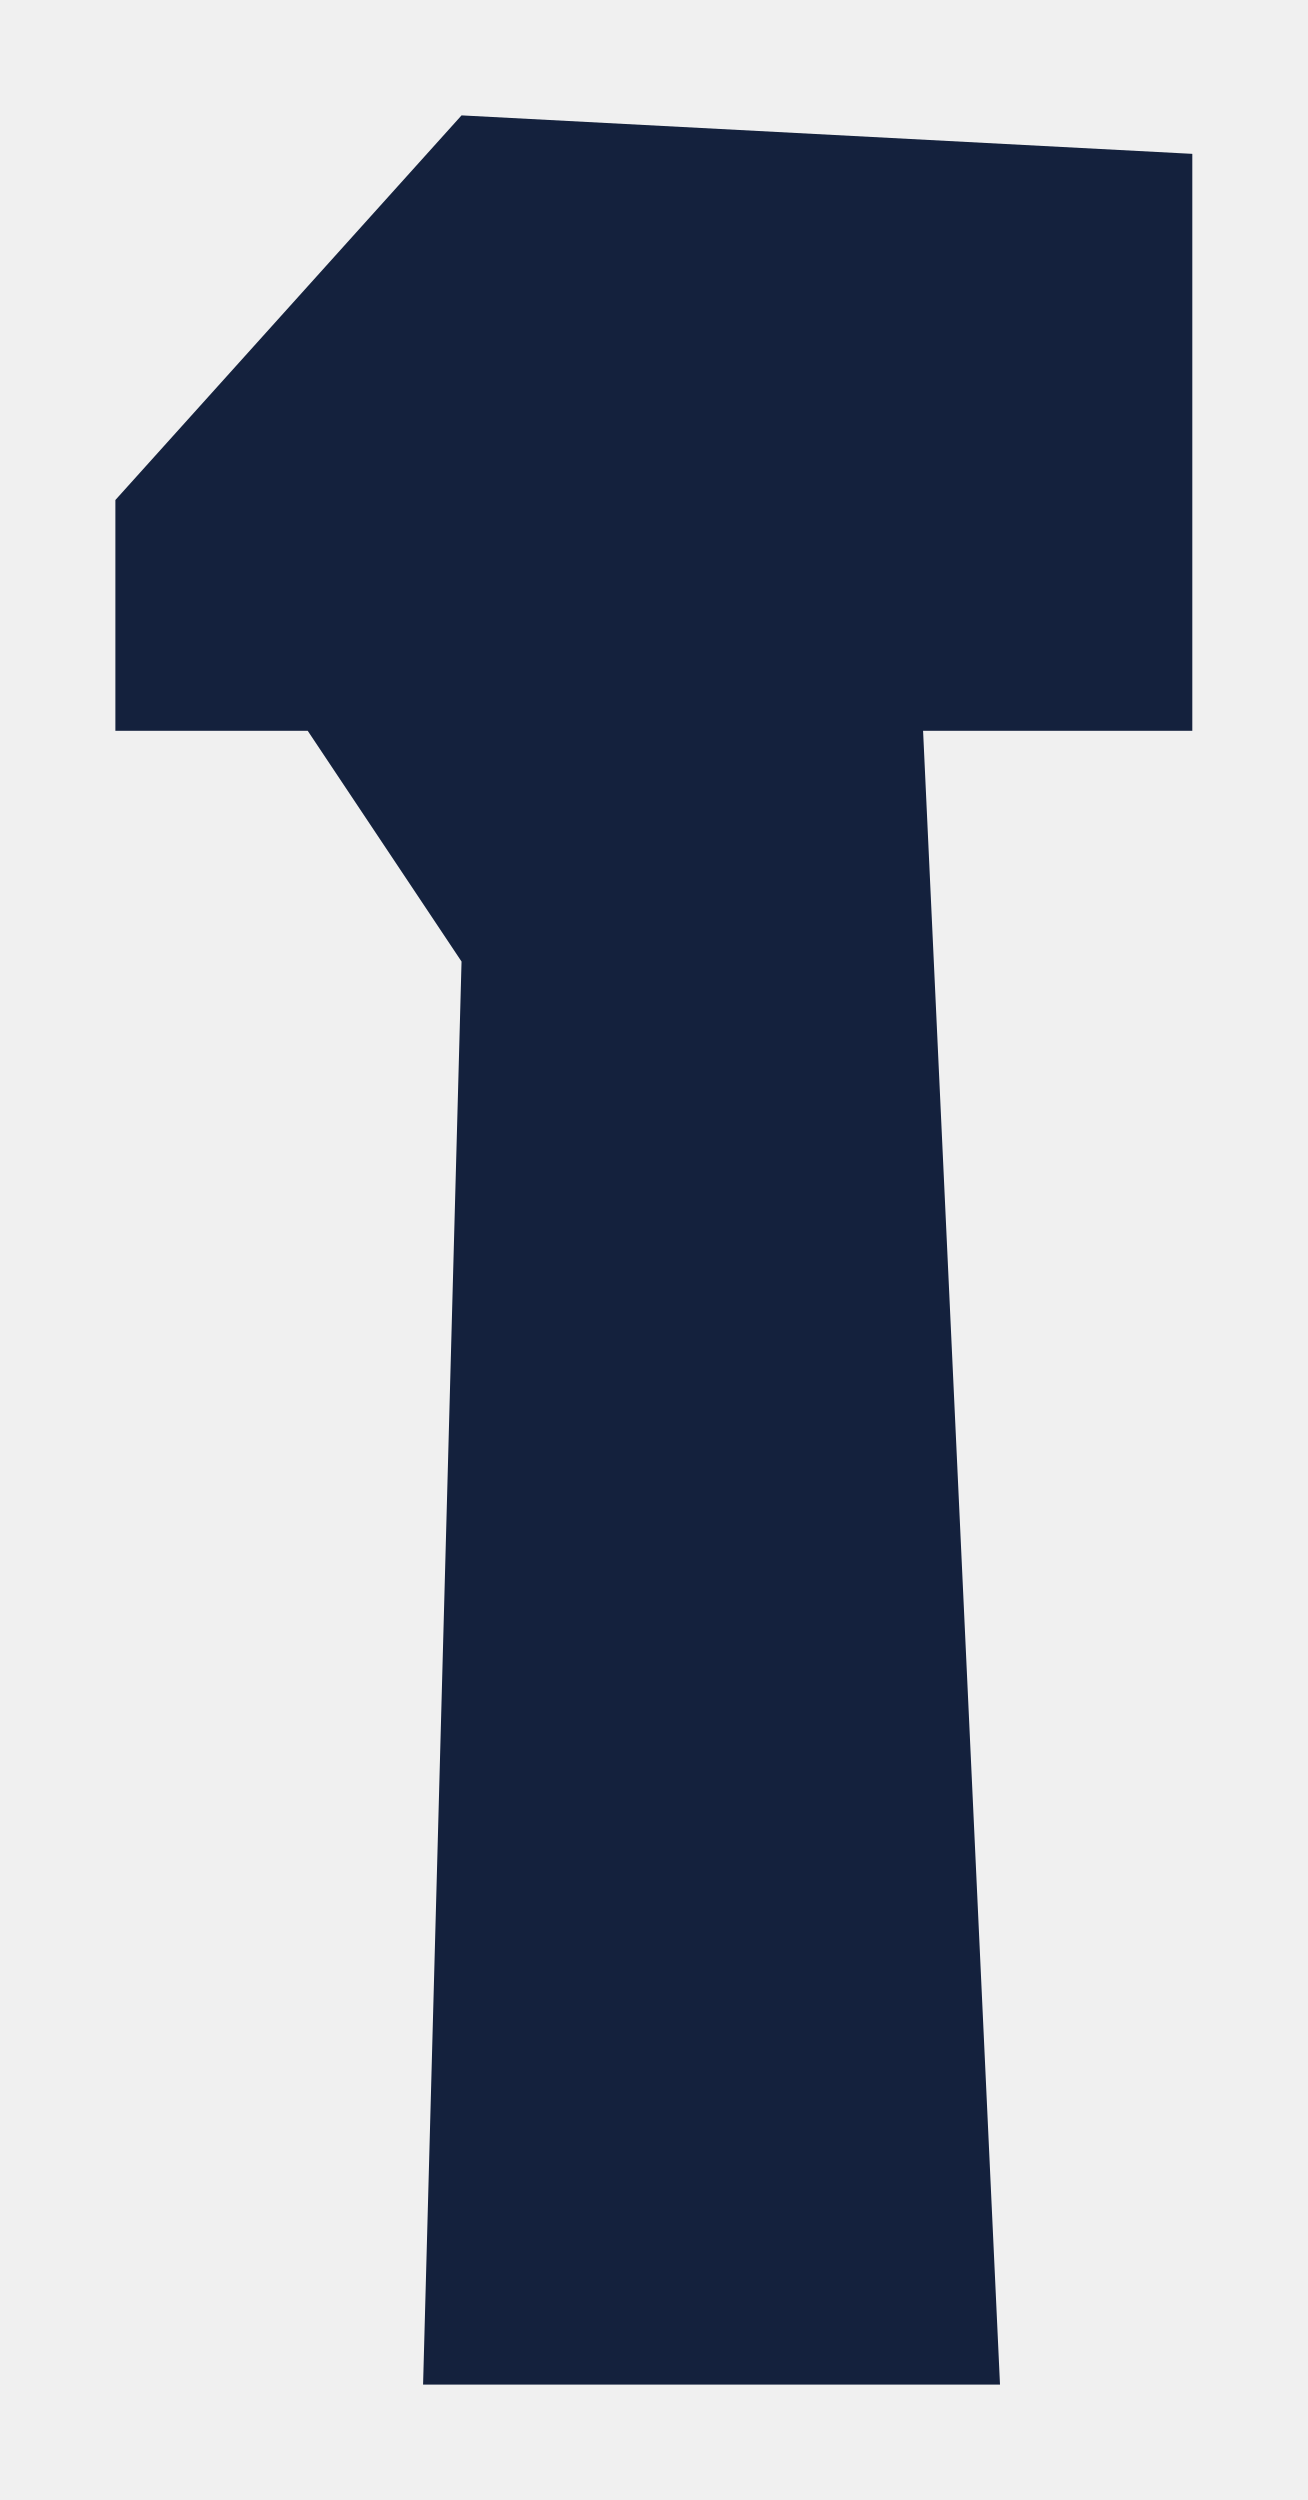
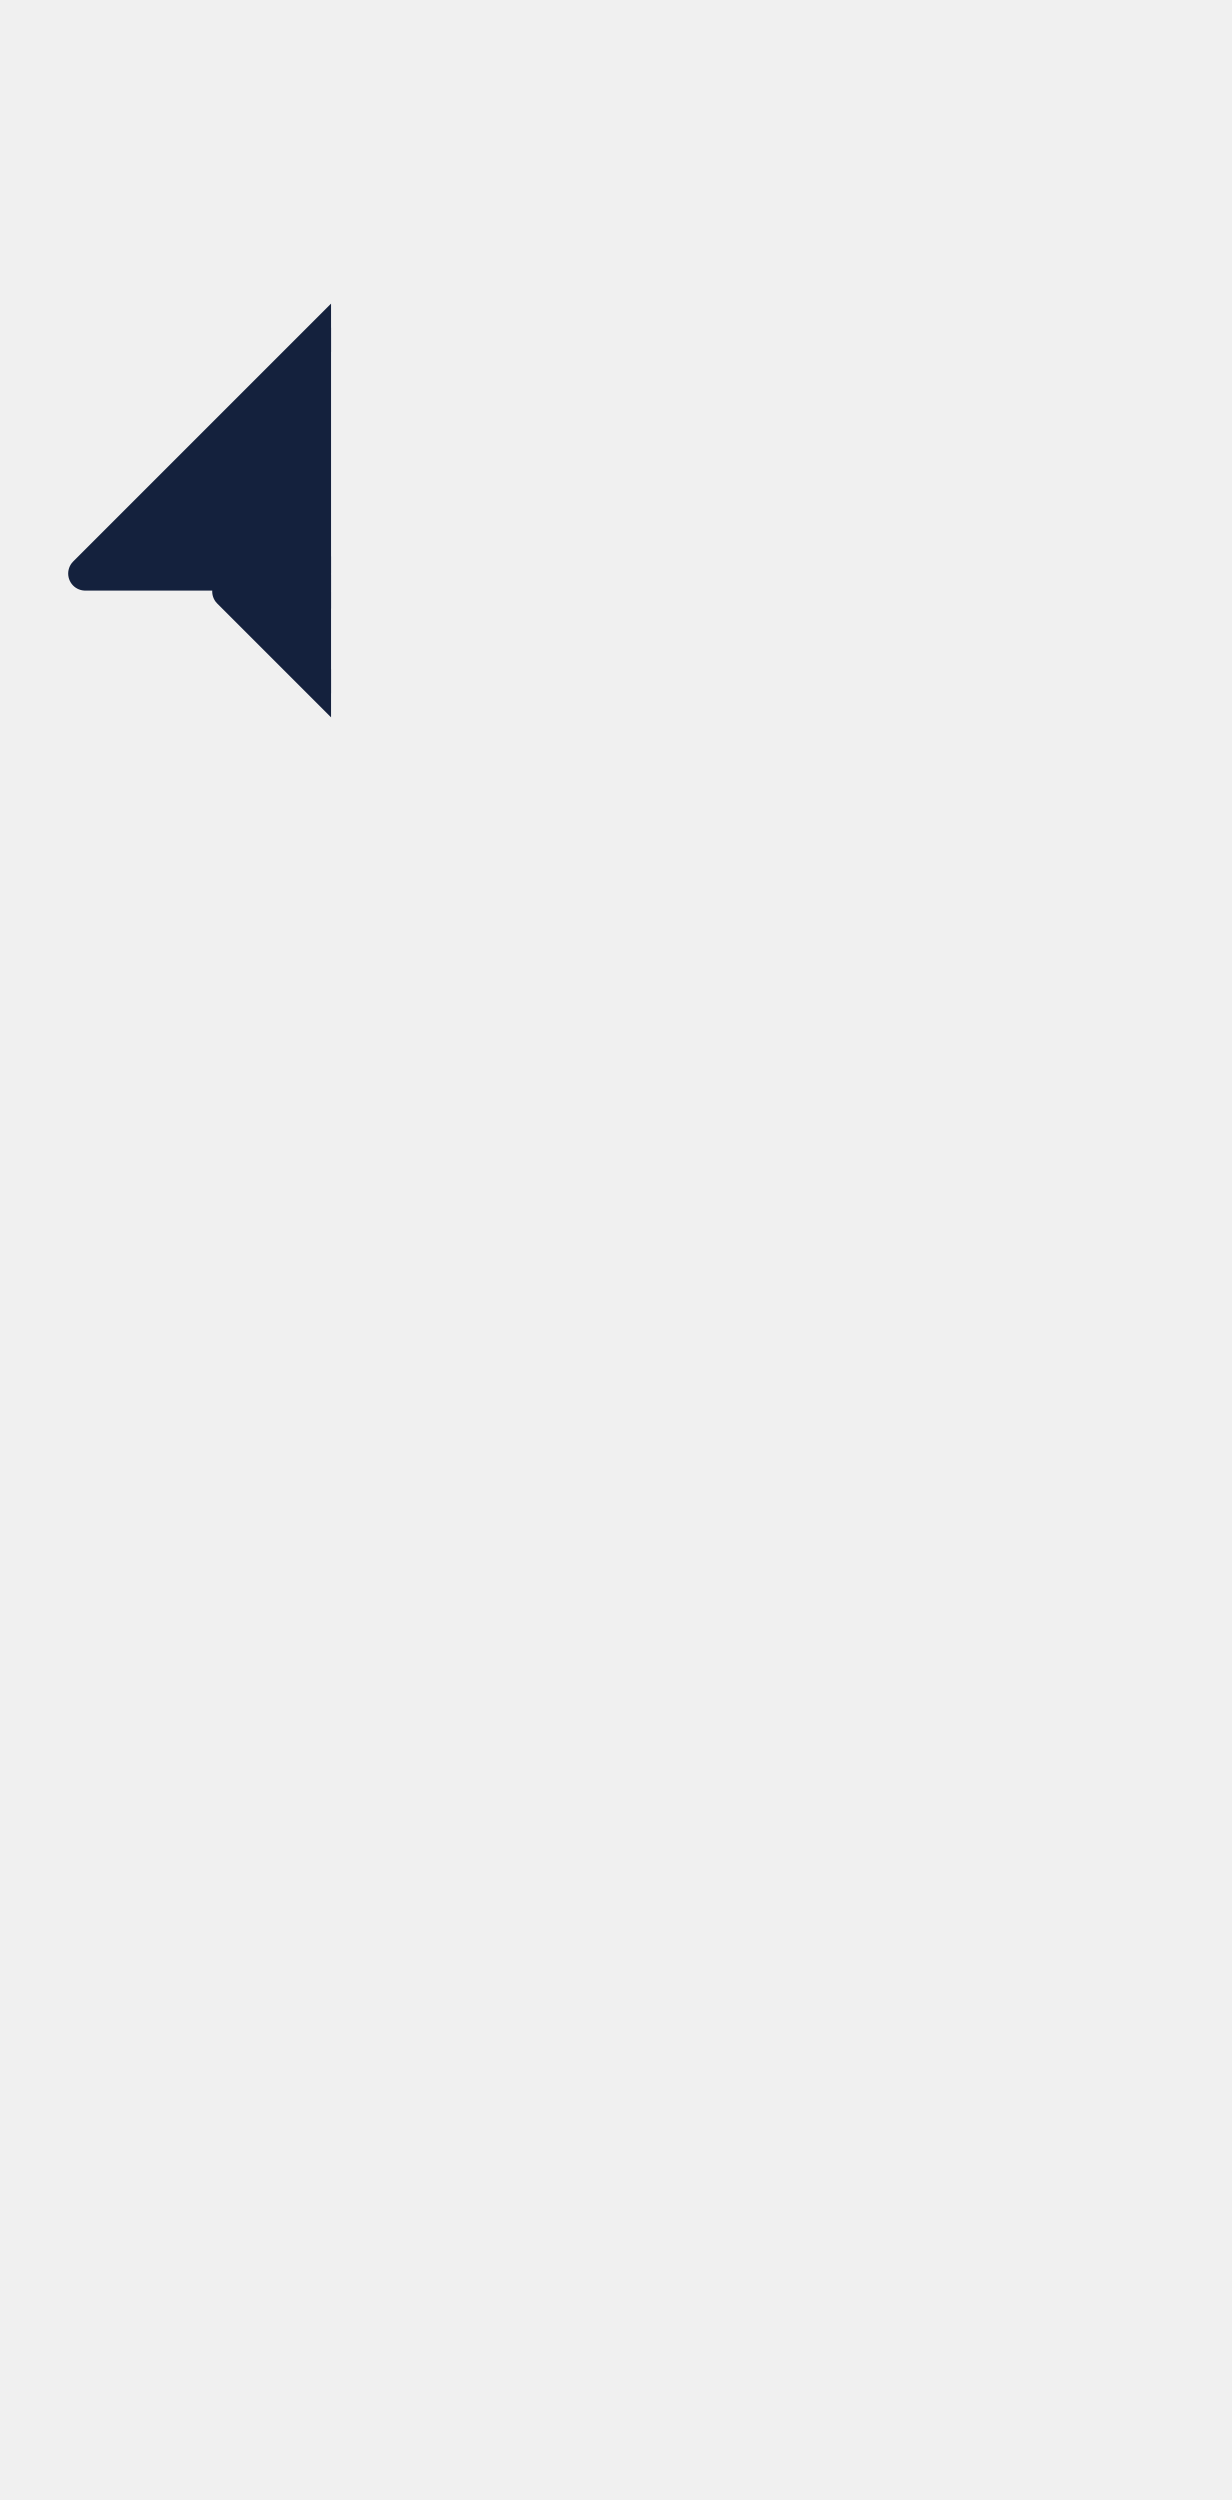
- <svg xmlns="http://www.w3.org/2000/svg" viewBox="22 24 34 65" preserveAspectRatio="xMidYMid meet">
-   <polygon points="34,27 53,28 53,43 46,43 48,86 33,86 34,49 30,43 25,43 25,37" fill="#14213d" />
+ <svg xmlns="http://www.w3.org/2000/svg" viewBox="24.01 28.08 28.89 58.67" preserveAspectRatio="xMidYMid meet">
+   <defs>
+     <mask id="target-union" maskUnits="userSpaceOnUse">
+       <rect x="24.01" y="28.08" width="28.89" height="58.67" fill="black" />
+       <g fill="white" stroke="white" stroke-width="0.8" stroke-linejoin="round">
+         <polygon data-piece="blue" points="26.01,41.54 37.47,30.08 50.9,30.08 50.9,41.54" />
+         <polygon data-piece="green" points="45.74,76.5 34.28,65.04 34.28,48.83 37.64,52.18 45.74,44.08" />
+         <polygon data-piece="red" points="29.39,41.96 45.61,41.96 37.5,50.07" />
+         <polygon data-piece="yellow" points="35.31,66.57 35.31,84.75 46.78,84.75 46.78,78.03" />
+       </g>
+     </mask>
+   </defs>
+   <rect x="24.01" y="28.08" width="28.89" height="58.67" fill="#14213d" mask="url(#target-union)" />
</svg>
